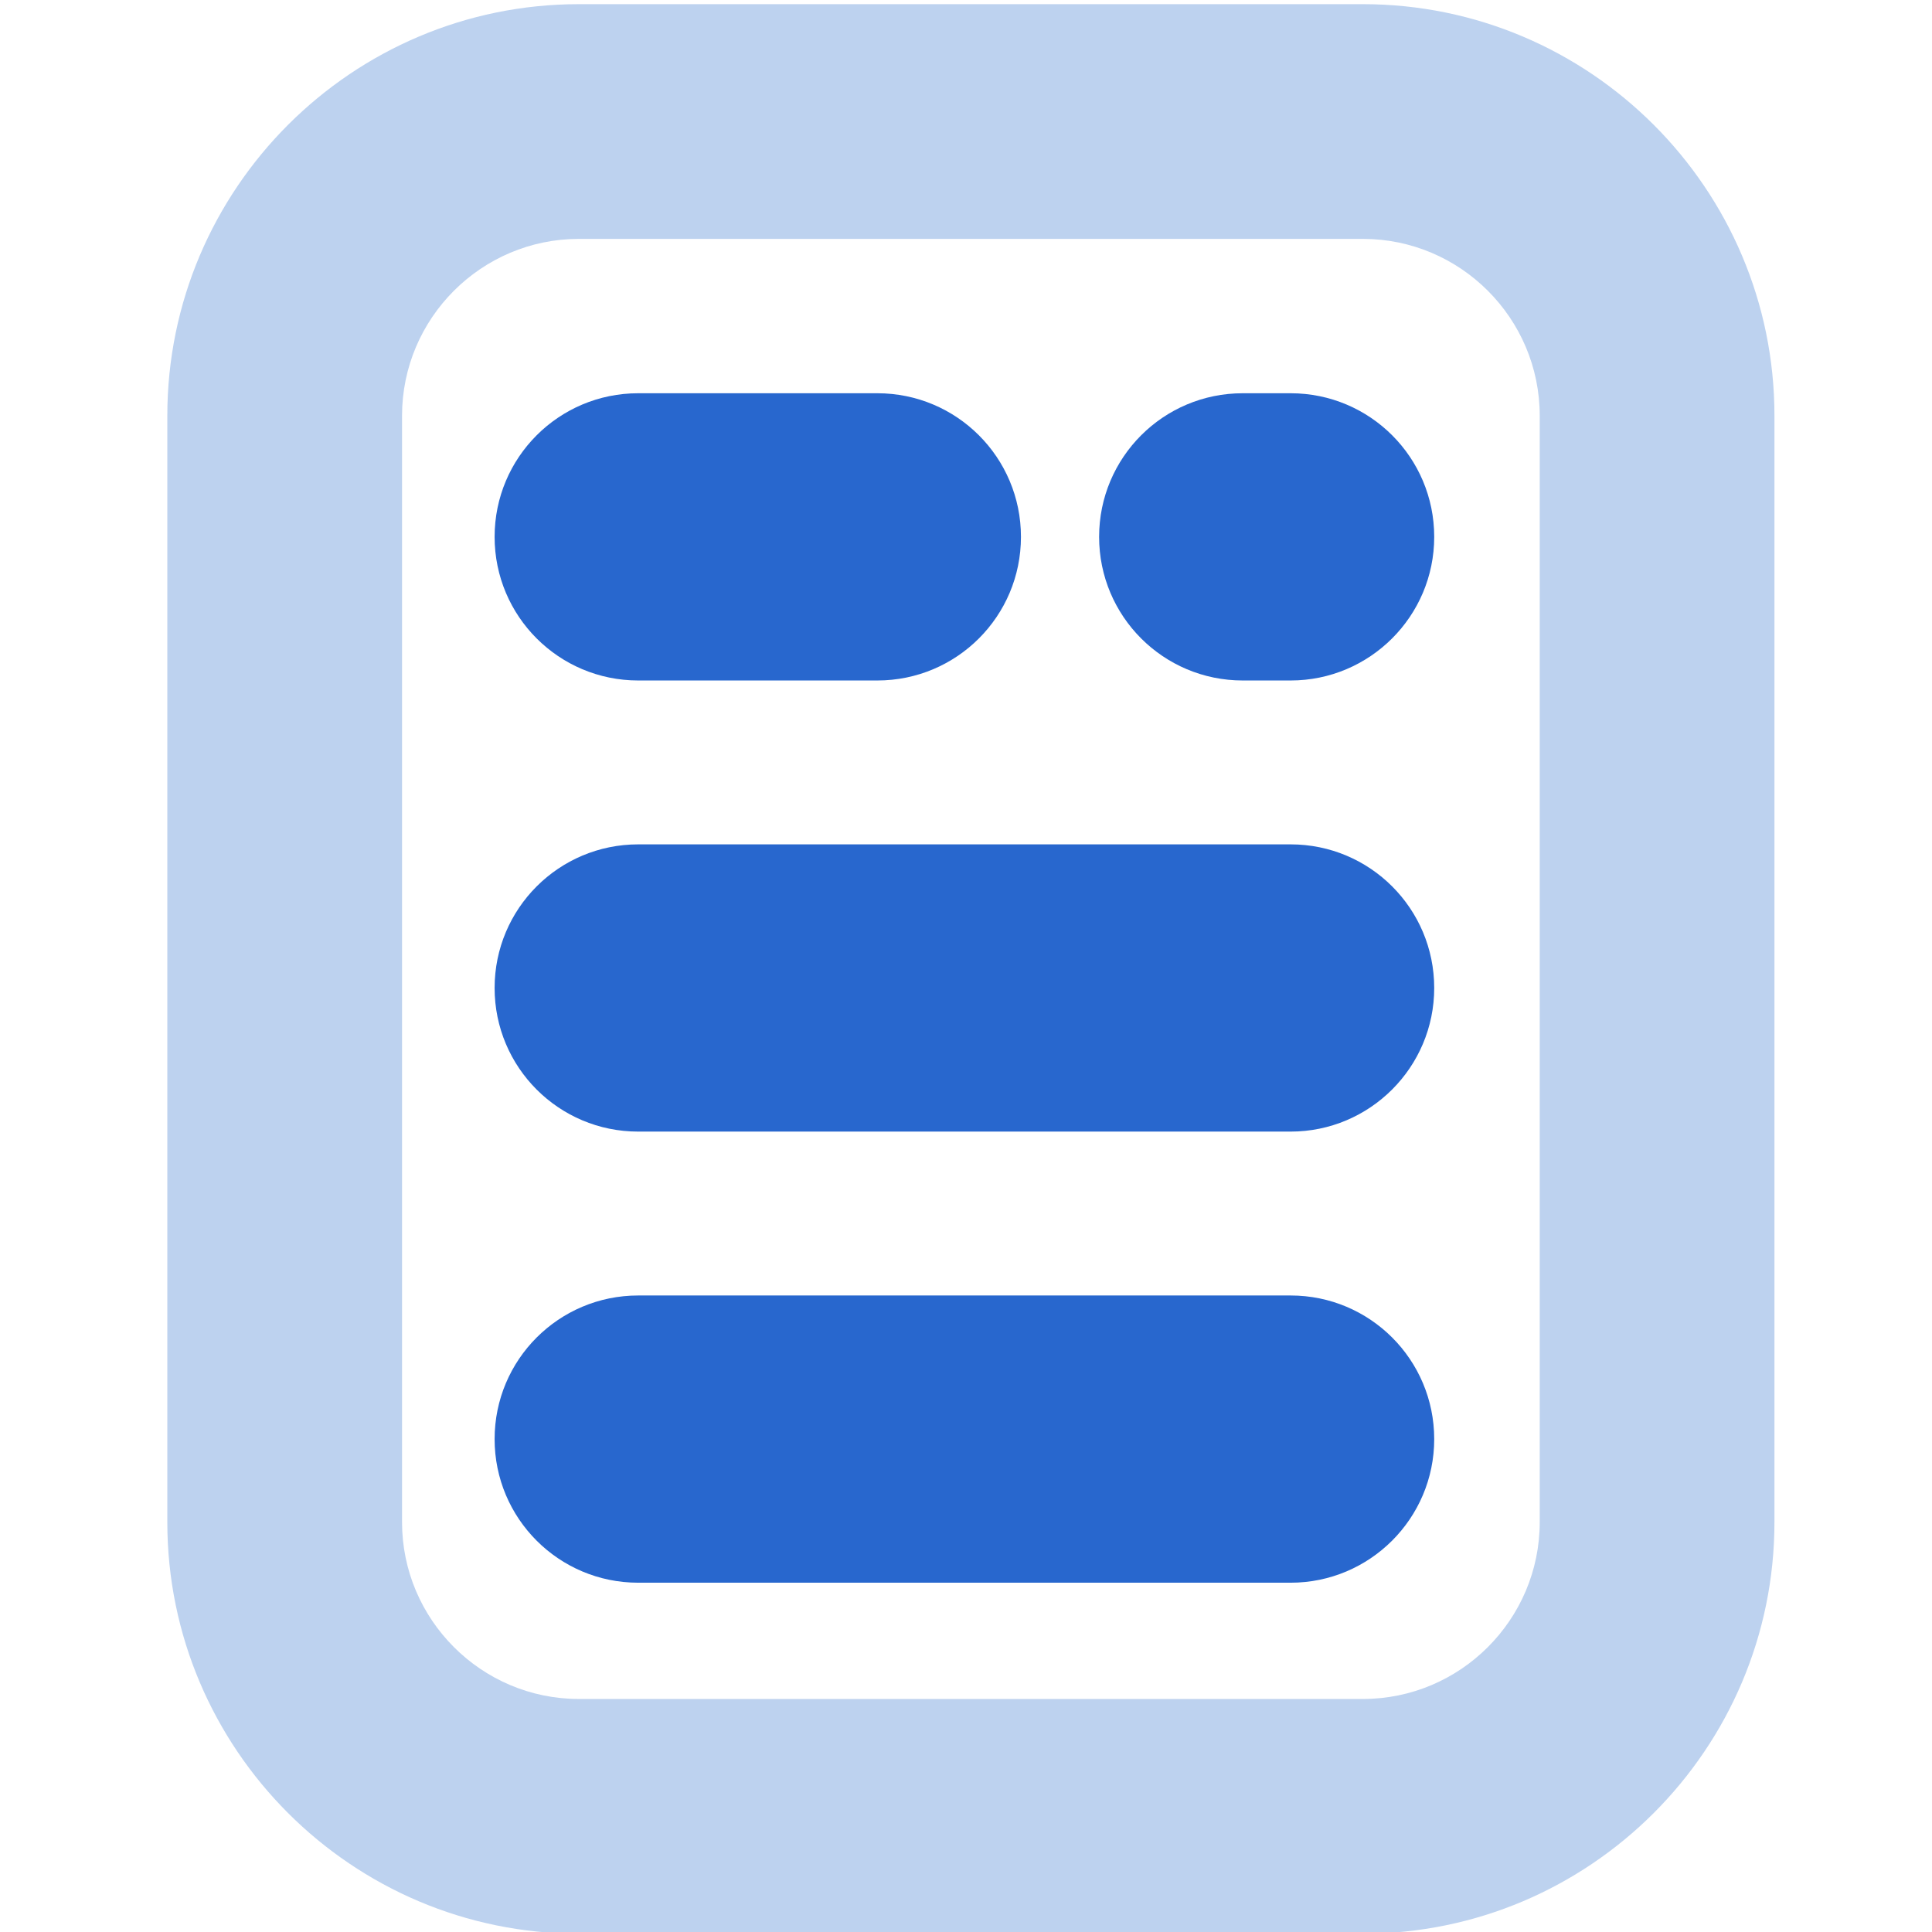
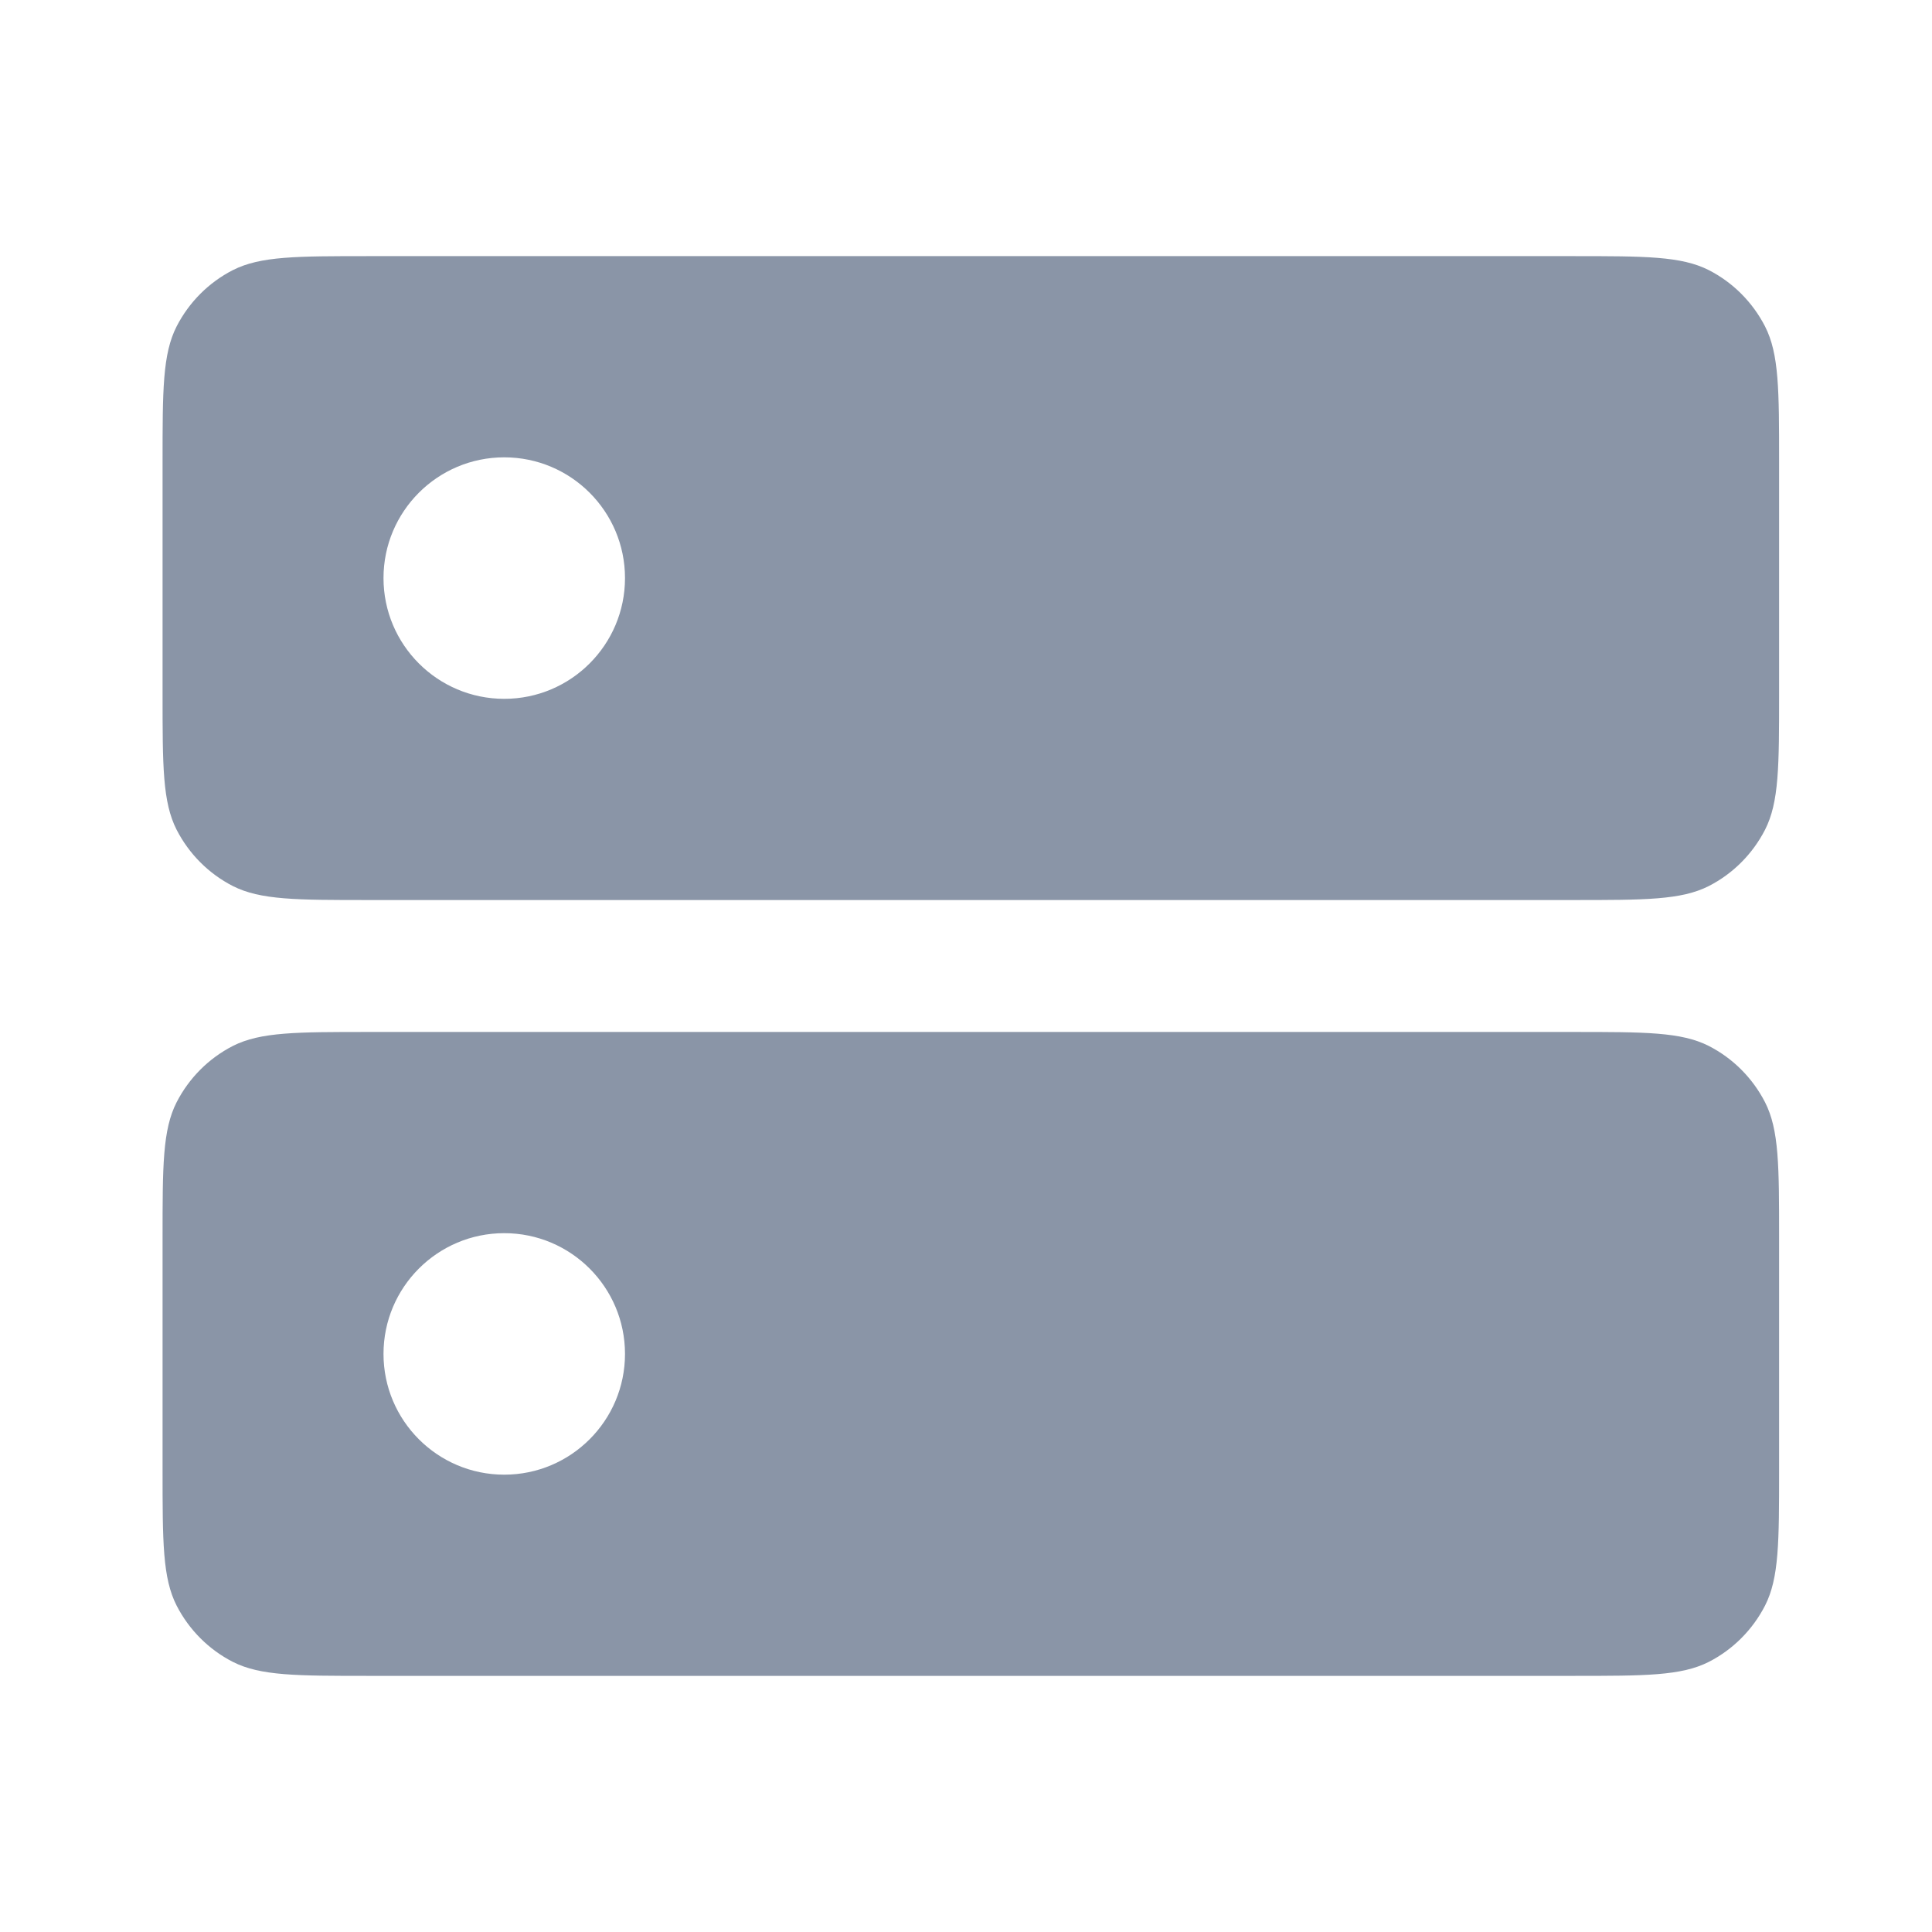
- <svg xmlns="http://www.w3.org/2000/svg" t="1697622173220" class="icon" viewBox="0 0 1024 1024" version="1.1" p-id="2398" width="128" height="128">
-   <path d="M722.362 1024.896h-415.547c-120.263 0-218.13-97.867-218.13-218.13v-586.426c0-120.263 97.867-218.13 218.13-218.13h415.547c120.263 0 218.13 97.867 218.13 218.13v586.426c0 120.263-97.867 218.13-218.13 218.13z m-415.547-898.28c-51.652 0-93.725 42.072-93.725 93.725v586.426c0 51.652 42.072 93.725 93.725 93.725h415.547c51.652 0 93.725-42.072 93.725-93.725v-586.426c0-51.652-42.072-93.725-93.725-93.725h-415.547z" fill="#BDD2EF" p-id="2399" />
-   <path d="M684.044 599.77H338.273c-42.072 0-76.119-34.046-76.119-76.119s34.046-76.119 76.119-76.119h345.771c42.072 0 76.119 34.046 76.119 76.119s-34.176 76.119-76.119 76.119zM465.008 360.668h-126.735c-42.072 0-76.119-34.046-76.119-76.119s34.046-76.119 76.119-76.119h126.735c42.072 0 76.119 34.046 76.119 76.119s-34.046 76.119-76.119 76.119zM684.044 360.668h-25.373c-42.072 0-76.119-34.046-76.119-76.119s34.046-76.119 76.119-76.119h25.373c42.072 0 76.119 34.046 76.119 76.119s-34.176 76.119-76.119 76.119zM684.044 838.871H338.273c-42.072 0-76.119-34.046-76.119-76.119s34.046-76.119 76.119-76.119h345.771c42.072 0 76.119 34.046 76.119 76.119s-34.176 76.119-76.119 76.119z" fill="#2867CE" p-id="2400" />
+ <svg xmlns="http://www.w3.org/2000/svg" viewBox="0 0 14 14" fill="none">
+   <path fill-rule="evenodd" clip-rule="evenodd" d="M1.28 2.365C1.178 2.565 1.178 2.826 1.178 3.349V5.029C1.178 5.552 1.178 5.813 1.28 6.013C1.37 6.188 1.512 6.331 1.688 6.421C1.888 6.522 2.149 6.522 2.672 6.522H11.398C11.921 6.522 12.182 6.522 12.382 6.421C12.558 6.331 12.7 6.188 12.79 6.013C12.892 5.813 12.892 5.552 12.892 5.029V3.349C12.892 2.826 12.892 2.565 12.79 2.365C12.7 2.19 12.558 2.047 12.382 1.957C12.182 1.856 11.921 1.856 11.398 1.856H2.672C2.149 1.856 1.888 1.856 1.688 1.957C1.512 2.047 1.37 2.19 1.28 2.365ZM3.654 5.064C4.137 5.064 4.529 4.672 4.529 4.189C4.529 3.706 4.137 3.314 3.654 3.314C3.171 3.314 2.779 3.706 2.779 4.189C2.779 4.672 3.171 5.064 3.654 5.064Z" fill="#8A95A7" />
+   <path fill-rule="evenodd" clip-rule="evenodd" d="M1.28 7.987C1.178 8.187 1.178 8.448 1.178 8.971V10.651C1.178 11.174 1.178 11.435 1.28 11.635C1.37 11.81 1.512 11.953 1.688 12.043C1.888 12.144 2.149 12.144 2.672 12.144H11.398C11.921 12.144 12.182 12.144 12.382 12.043C12.558 11.953 12.7 11.81 12.79 11.635C12.892 11.435 12.892 11.174 12.892 10.651V8.971C12.892 8.448 12.892 8.187 12.79 7.987C12.7 7.812 12.558 7.669 12.382 7.579C12.182 7.478 11.921 7.478 11.398 7.478H2.672C2.149 7.478 1.888 7.478 1.688 7.579C1.512 7.669 1.37 7.812 1.28 7.987ZM3.654 10.686C4.137 10.686 4.529 10.294 4.529 9.811C4.529 9.328 4.137 8.936 3.654 8.936C3.171 8.936 2.779 9.328 2.779 9.811C2.779 10.294 3.171 10.686 3.654 10.686Z" fill="#8A95A7" />
</svg>
